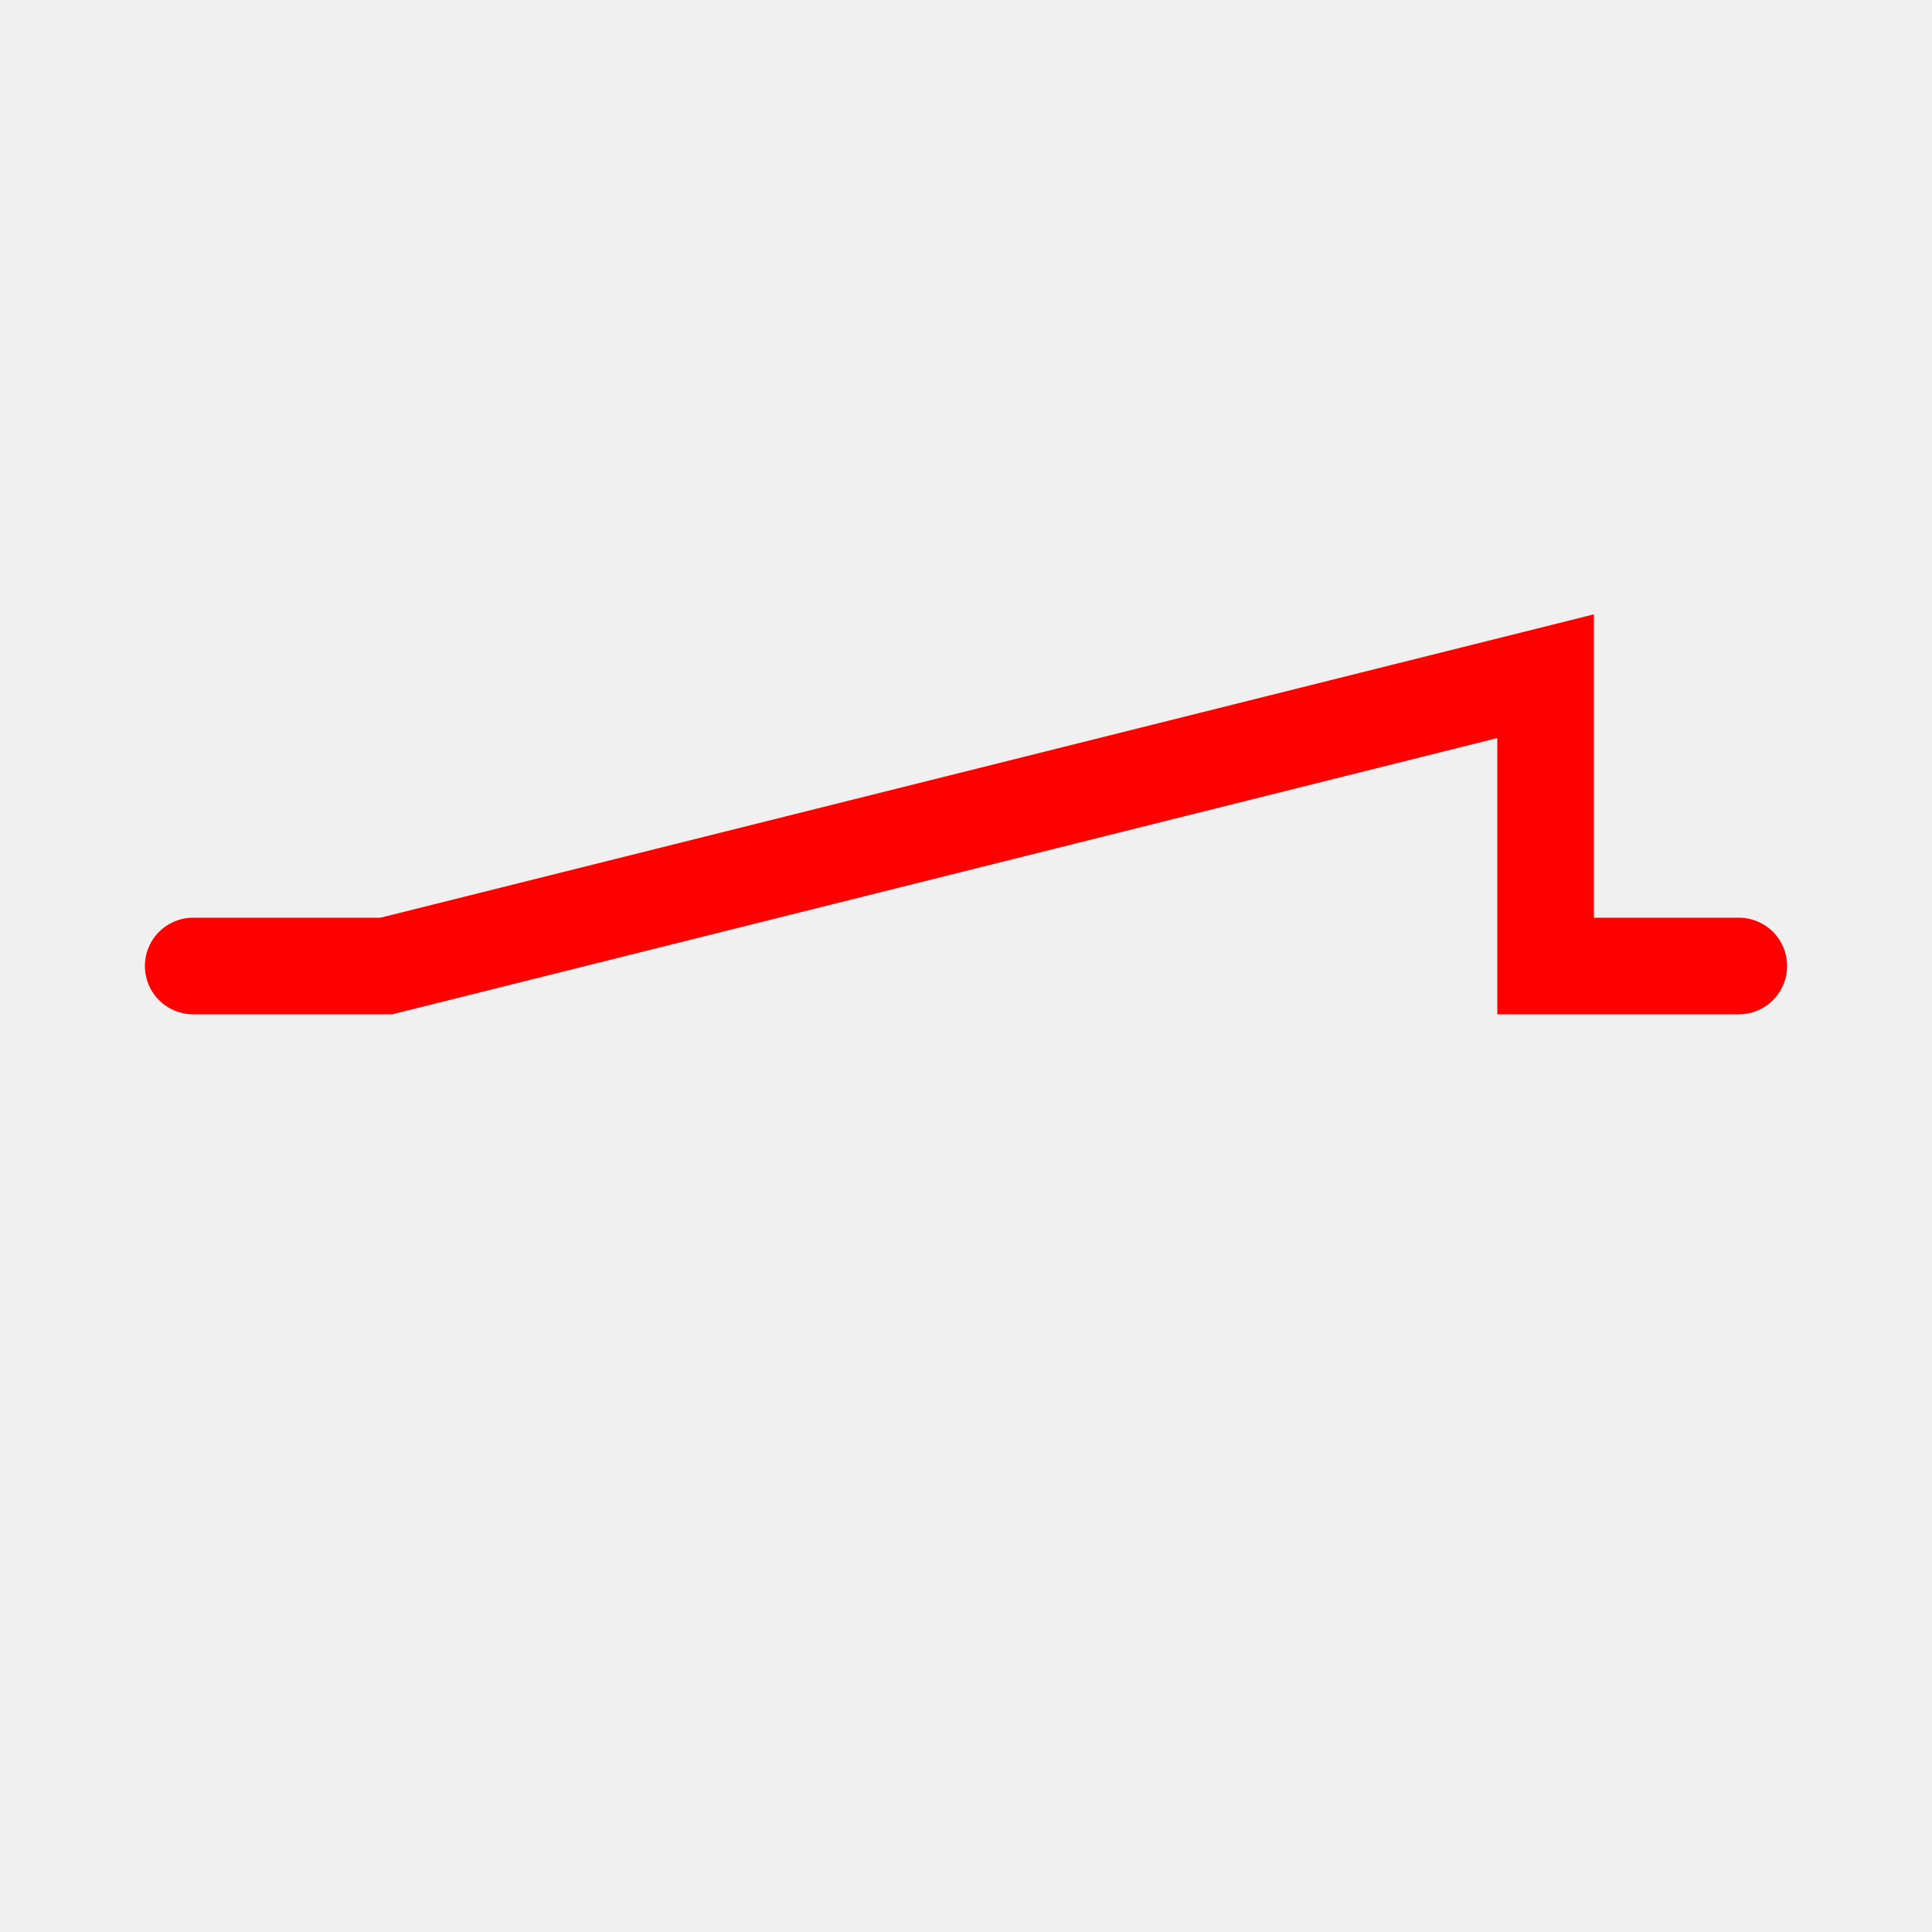
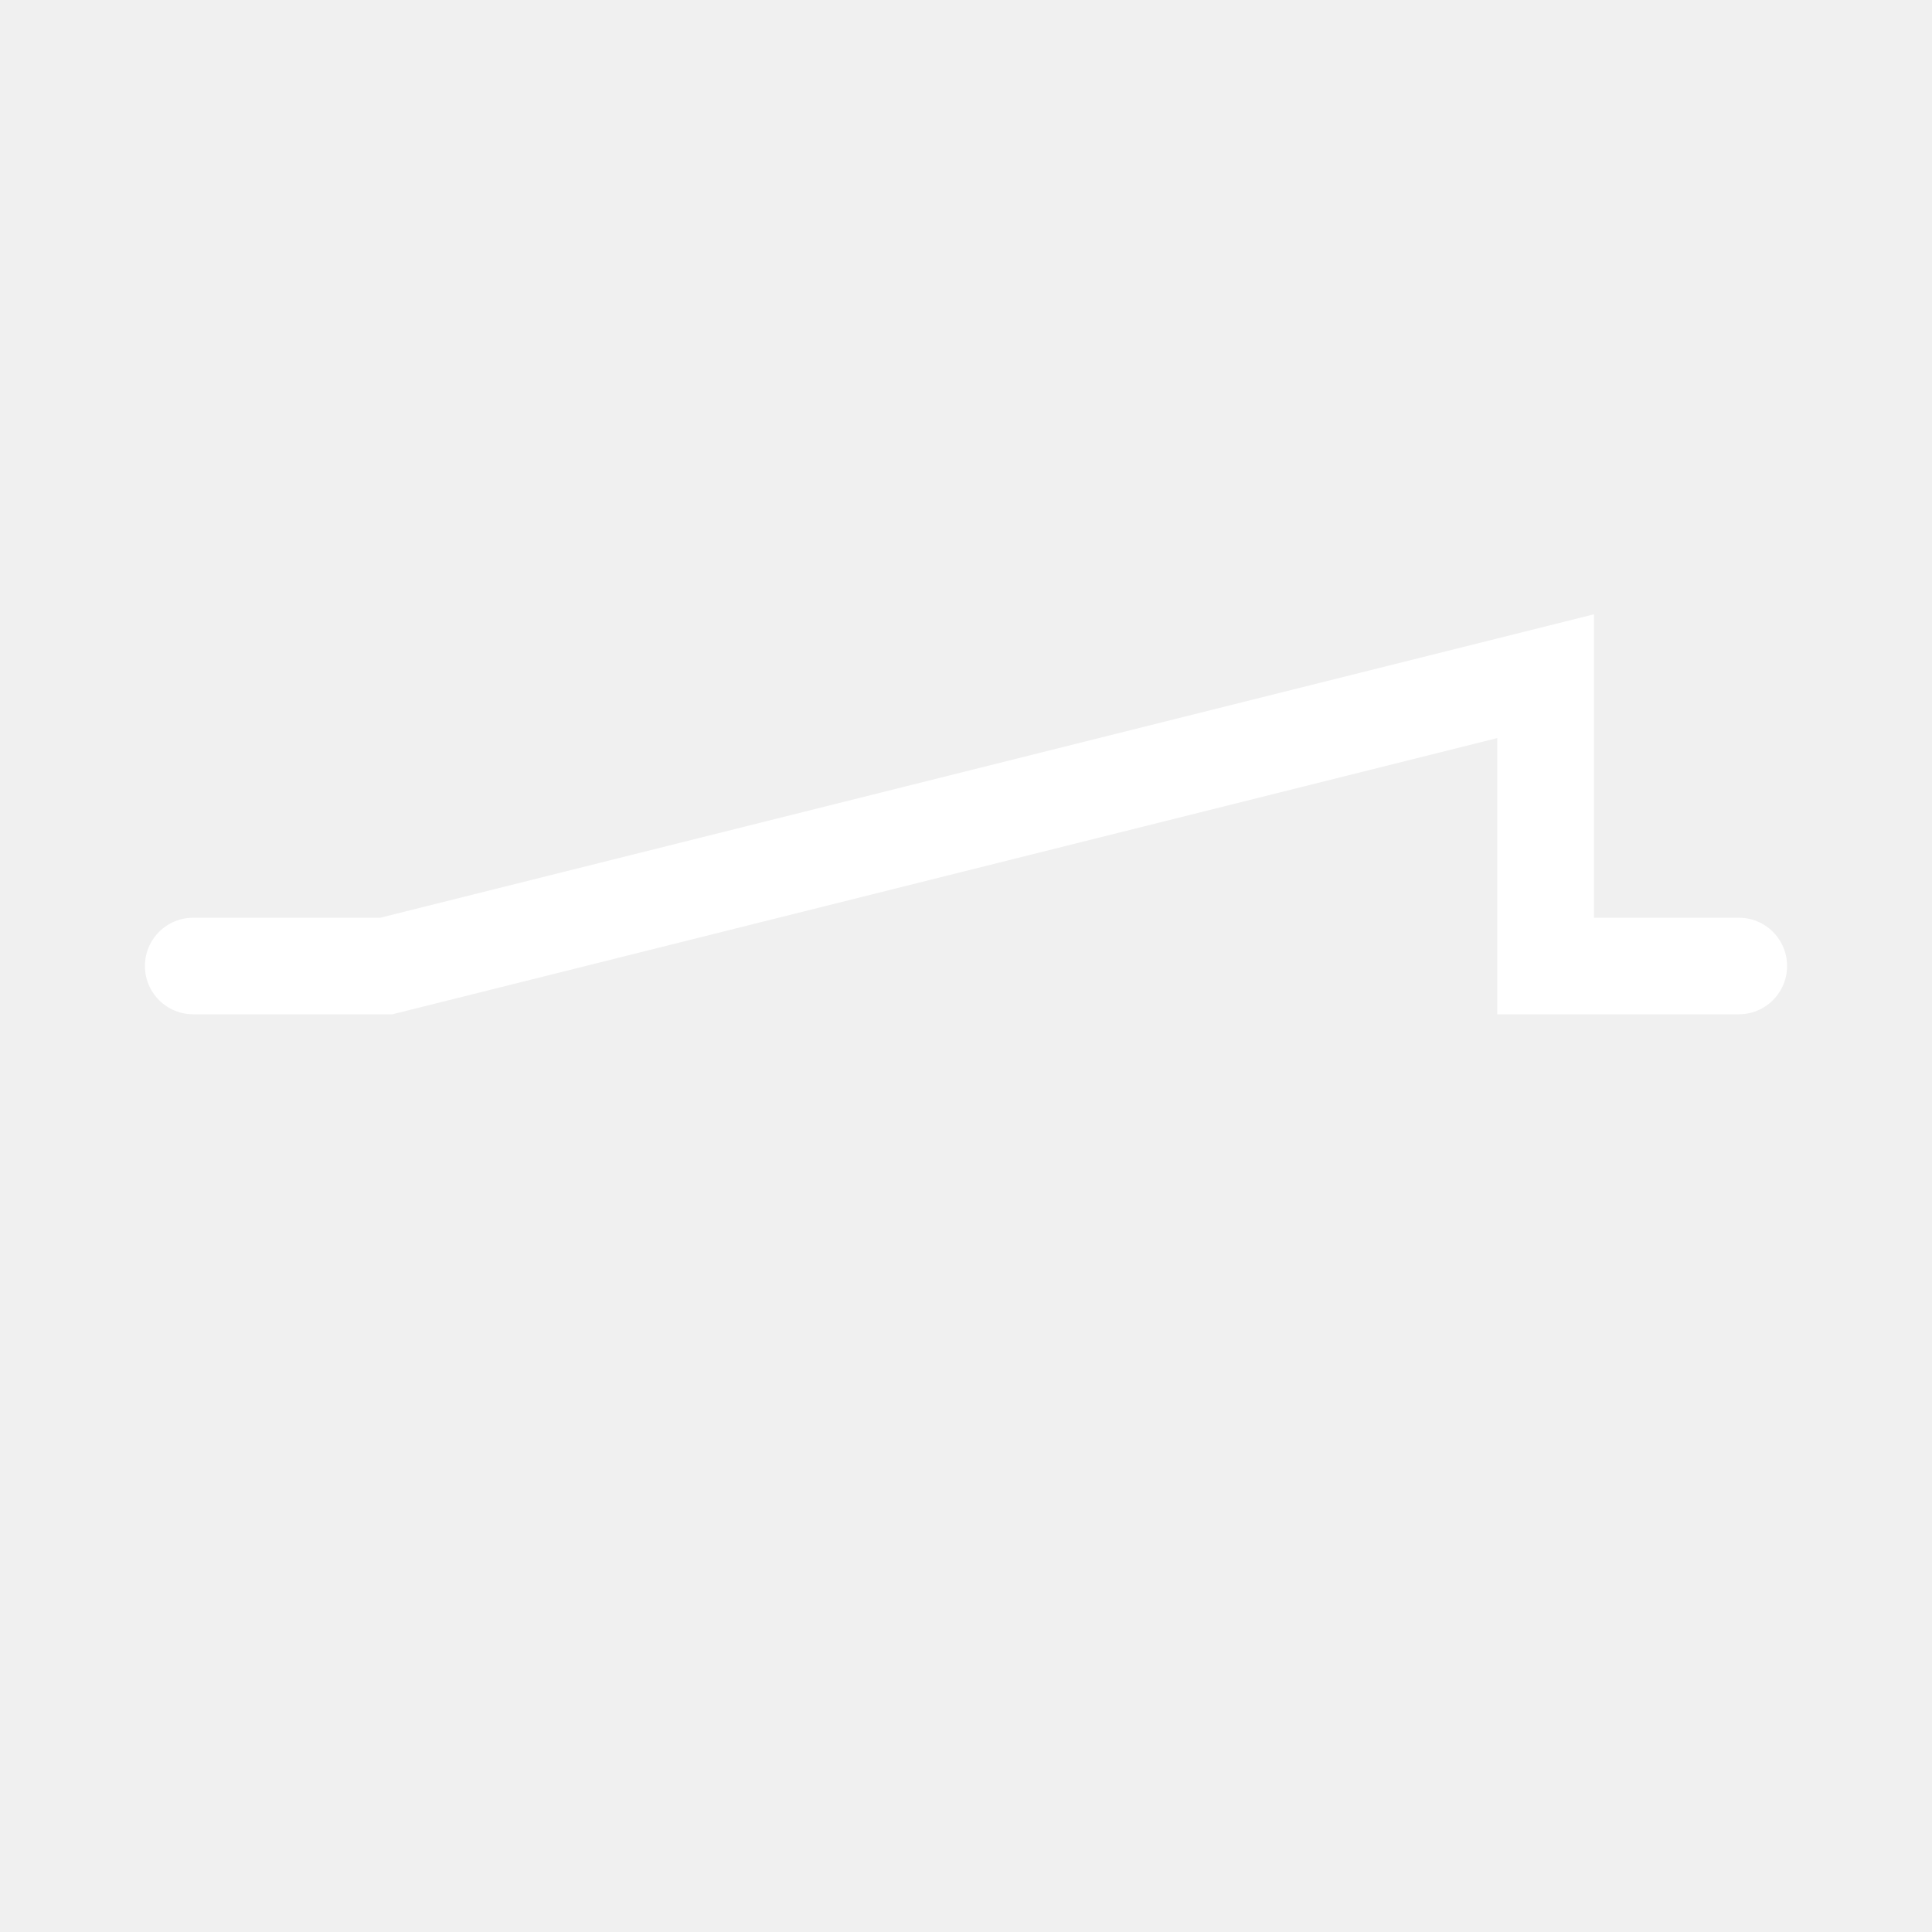
- <svg xmlns="http://www.w3.org/2000/svg" width="30px" height="30px" baseProfile="full" version="1.1" stroke="red" stroke-width="1.5" fill="none">
+ <svg xmlns="http://www.w3.org/2000/svg" width="30px" height="30px" baseProfile="full" version="1.1" stroke="white" stroke-width="1.5" fill="none">
  <path stroke-linecap="round" d="M3,15 l3,0 l18,-4.5 l0,4.5 l3,0 " />
</svg>
